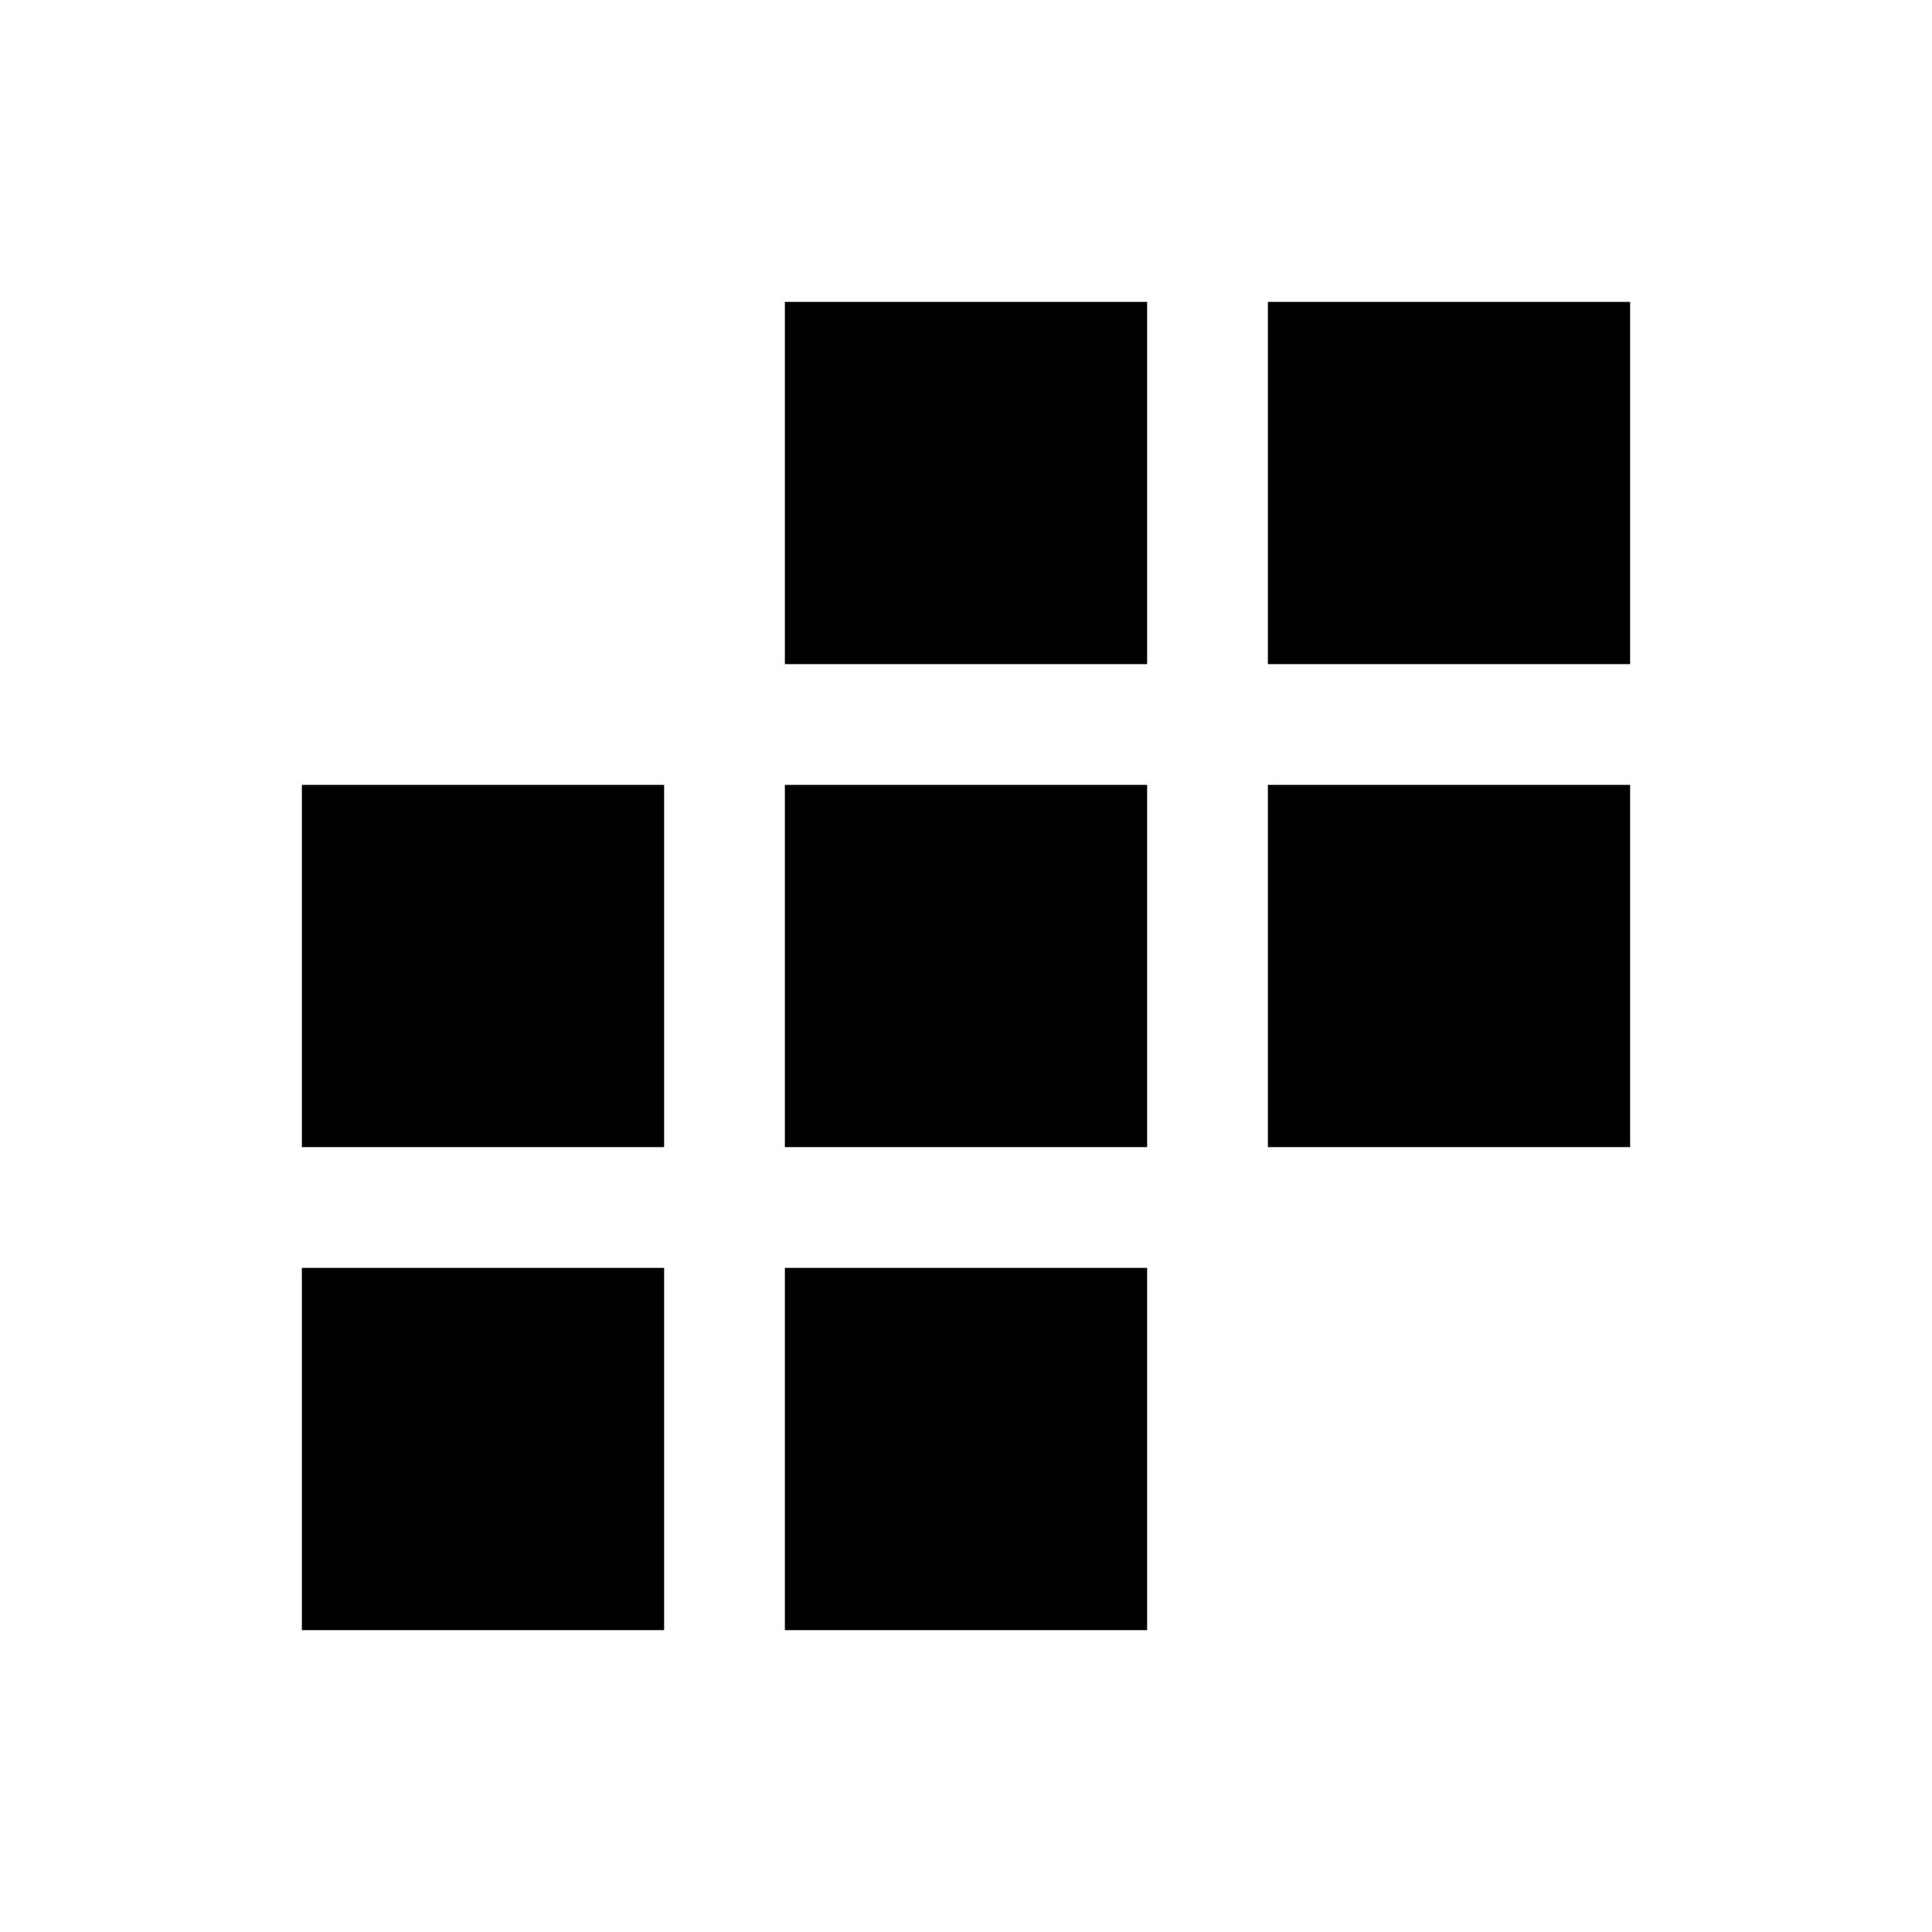
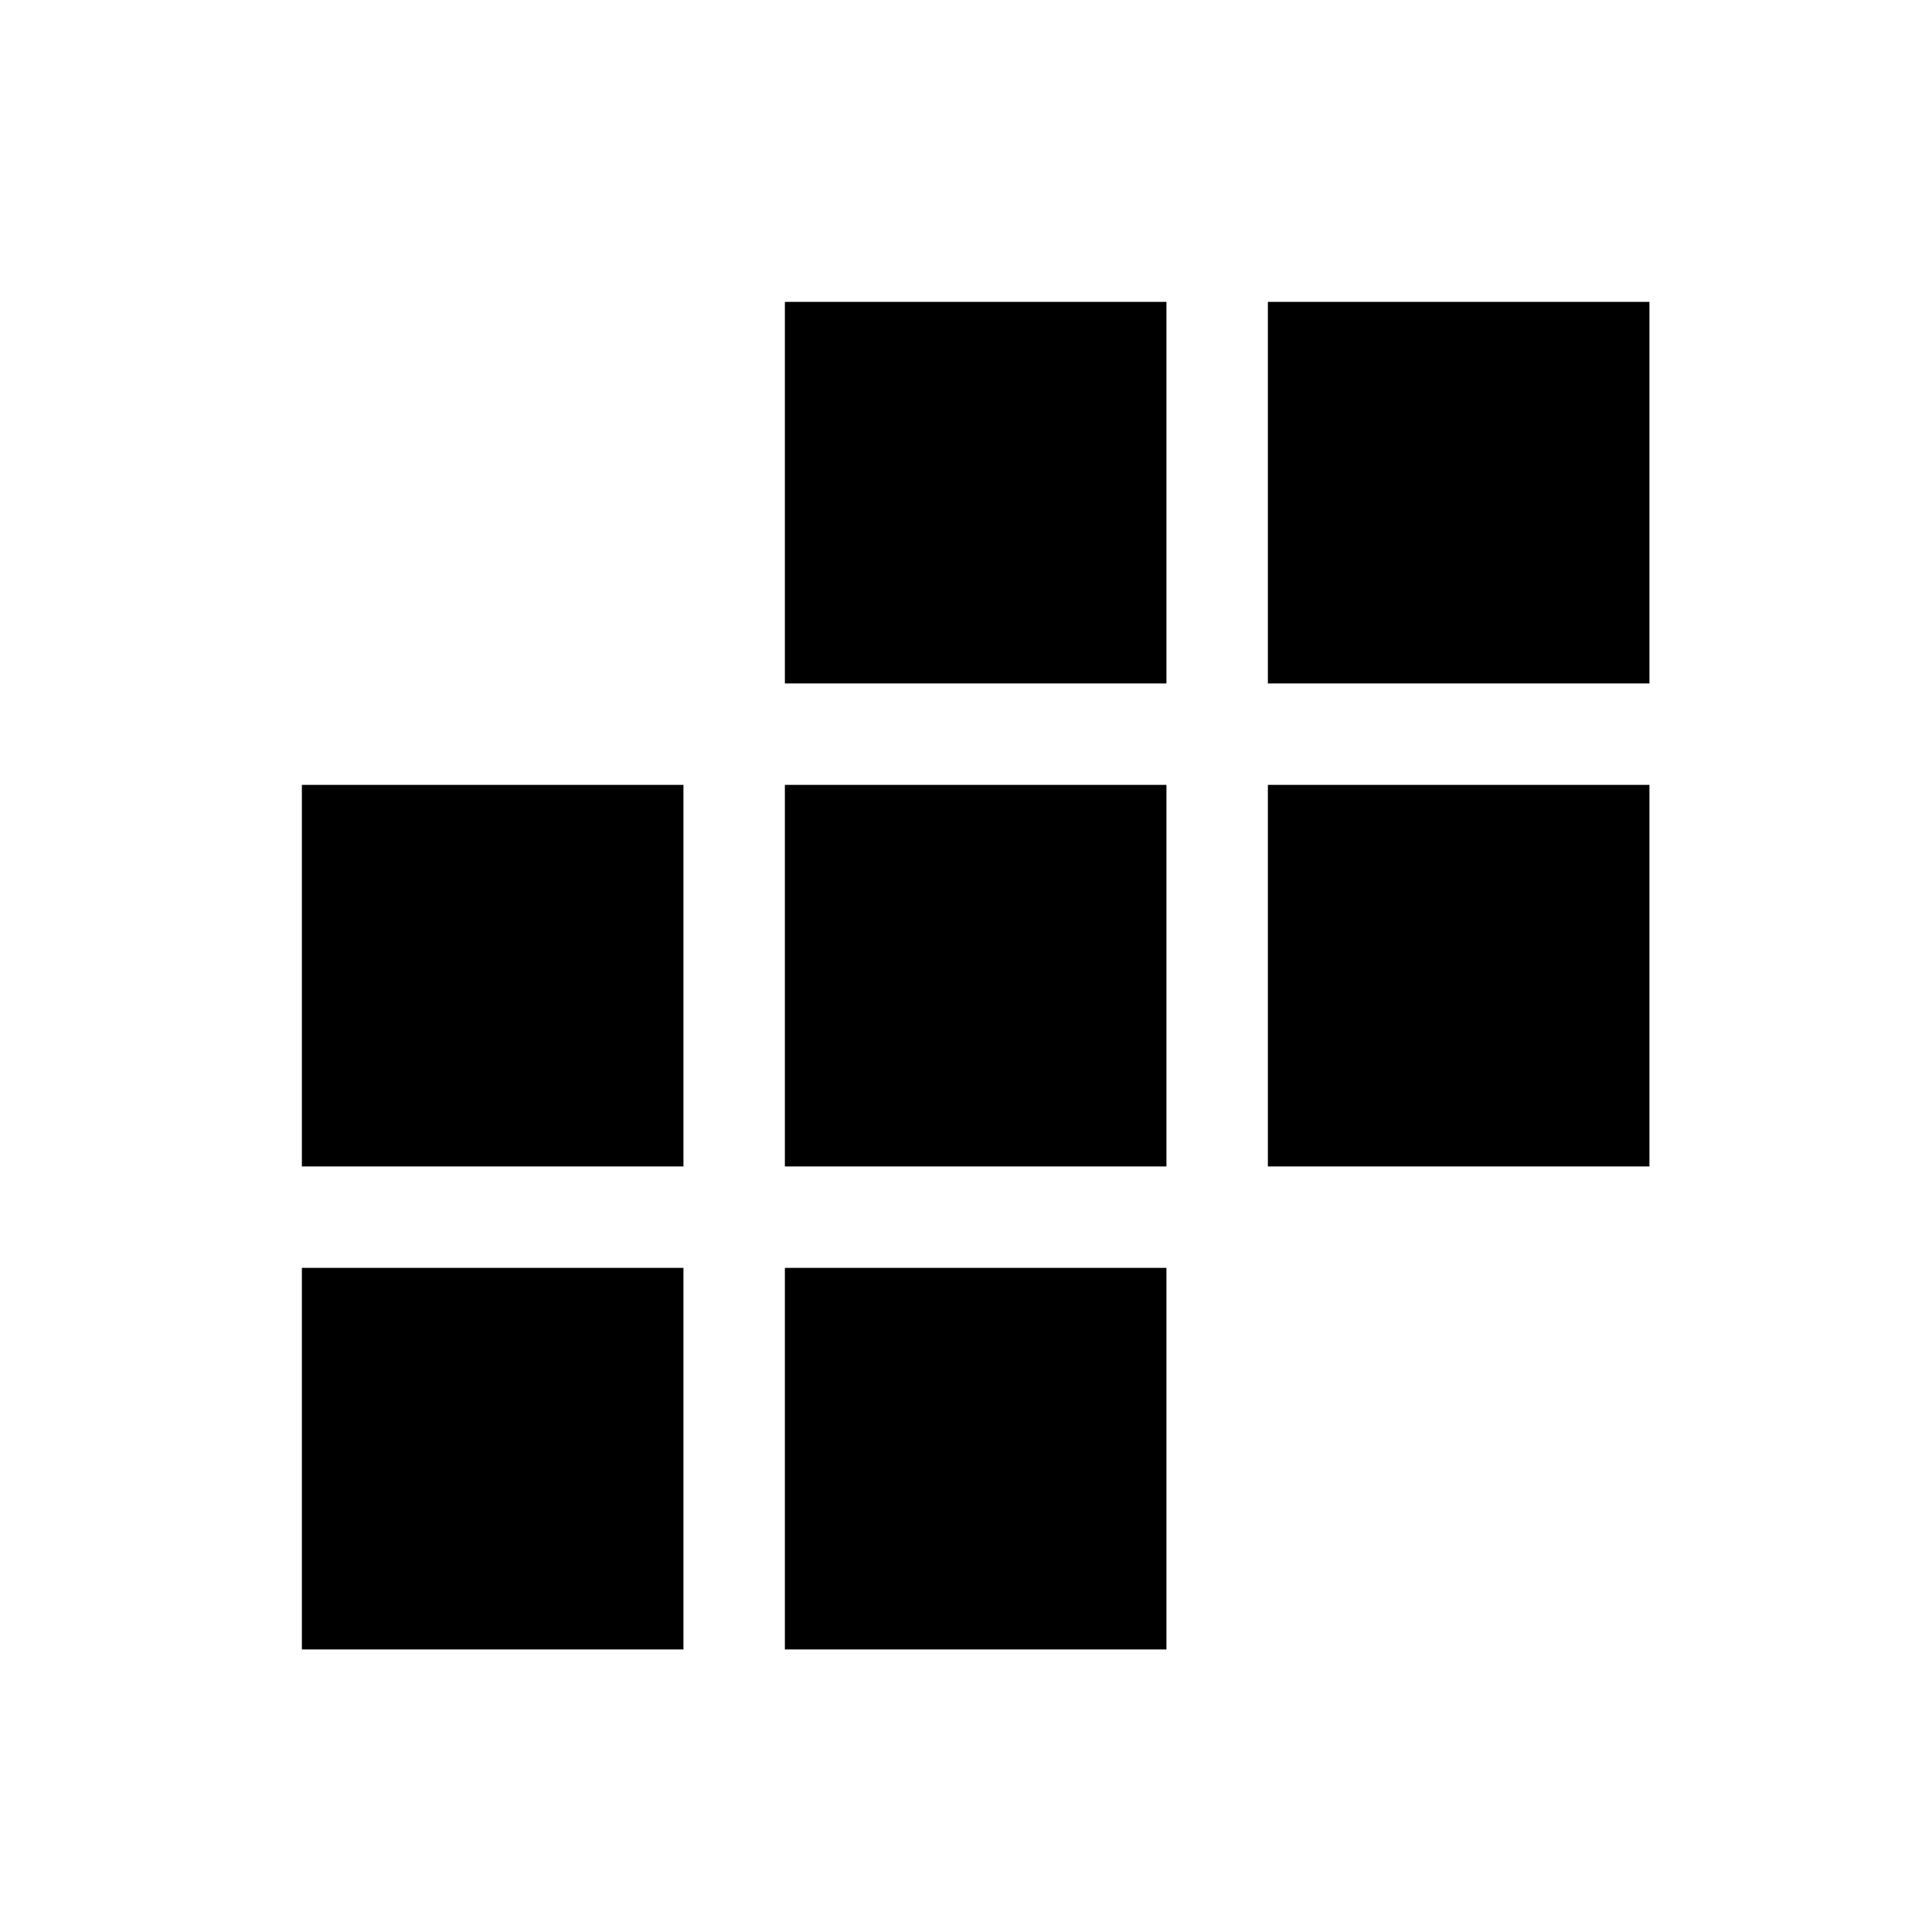
<svg xmlns="http://www.w3.org/2000/svg" viewBox="0 0 32 32">
-   <rect x="13" y="5" width="6" height="6" />
-   <rect x="21" y="5" width="6" height="6" />
-   <rect x="5" y="13" width="6" height="6" />
-   <rect x="13" y="13" width="6" height="6" />
-   <rect x="21" y="13" width="6" height="6" />
-   <rect x="5" y="21" width="6" height="6" />
-   <rect x="13" y="21" width="6" height="6" />
+   <rect x="13" y="5" width="6.32" height="6.32" />
+   <rect x="21" y="5" width="6.32" height="6.32" />
+   <rect x="5" y="13" width="6.32" height="6.32" />
+   <rect x="13" y="13" width="6.32" height="6.32" />
+   <rect x="21" y="13" width="6.32" height="6.32" />
+   <rect x="5" y="21" width="6.32" height="6.32" />
+   <rect x="13" y="21" width="6.32" height="6.32" />
</svg>
